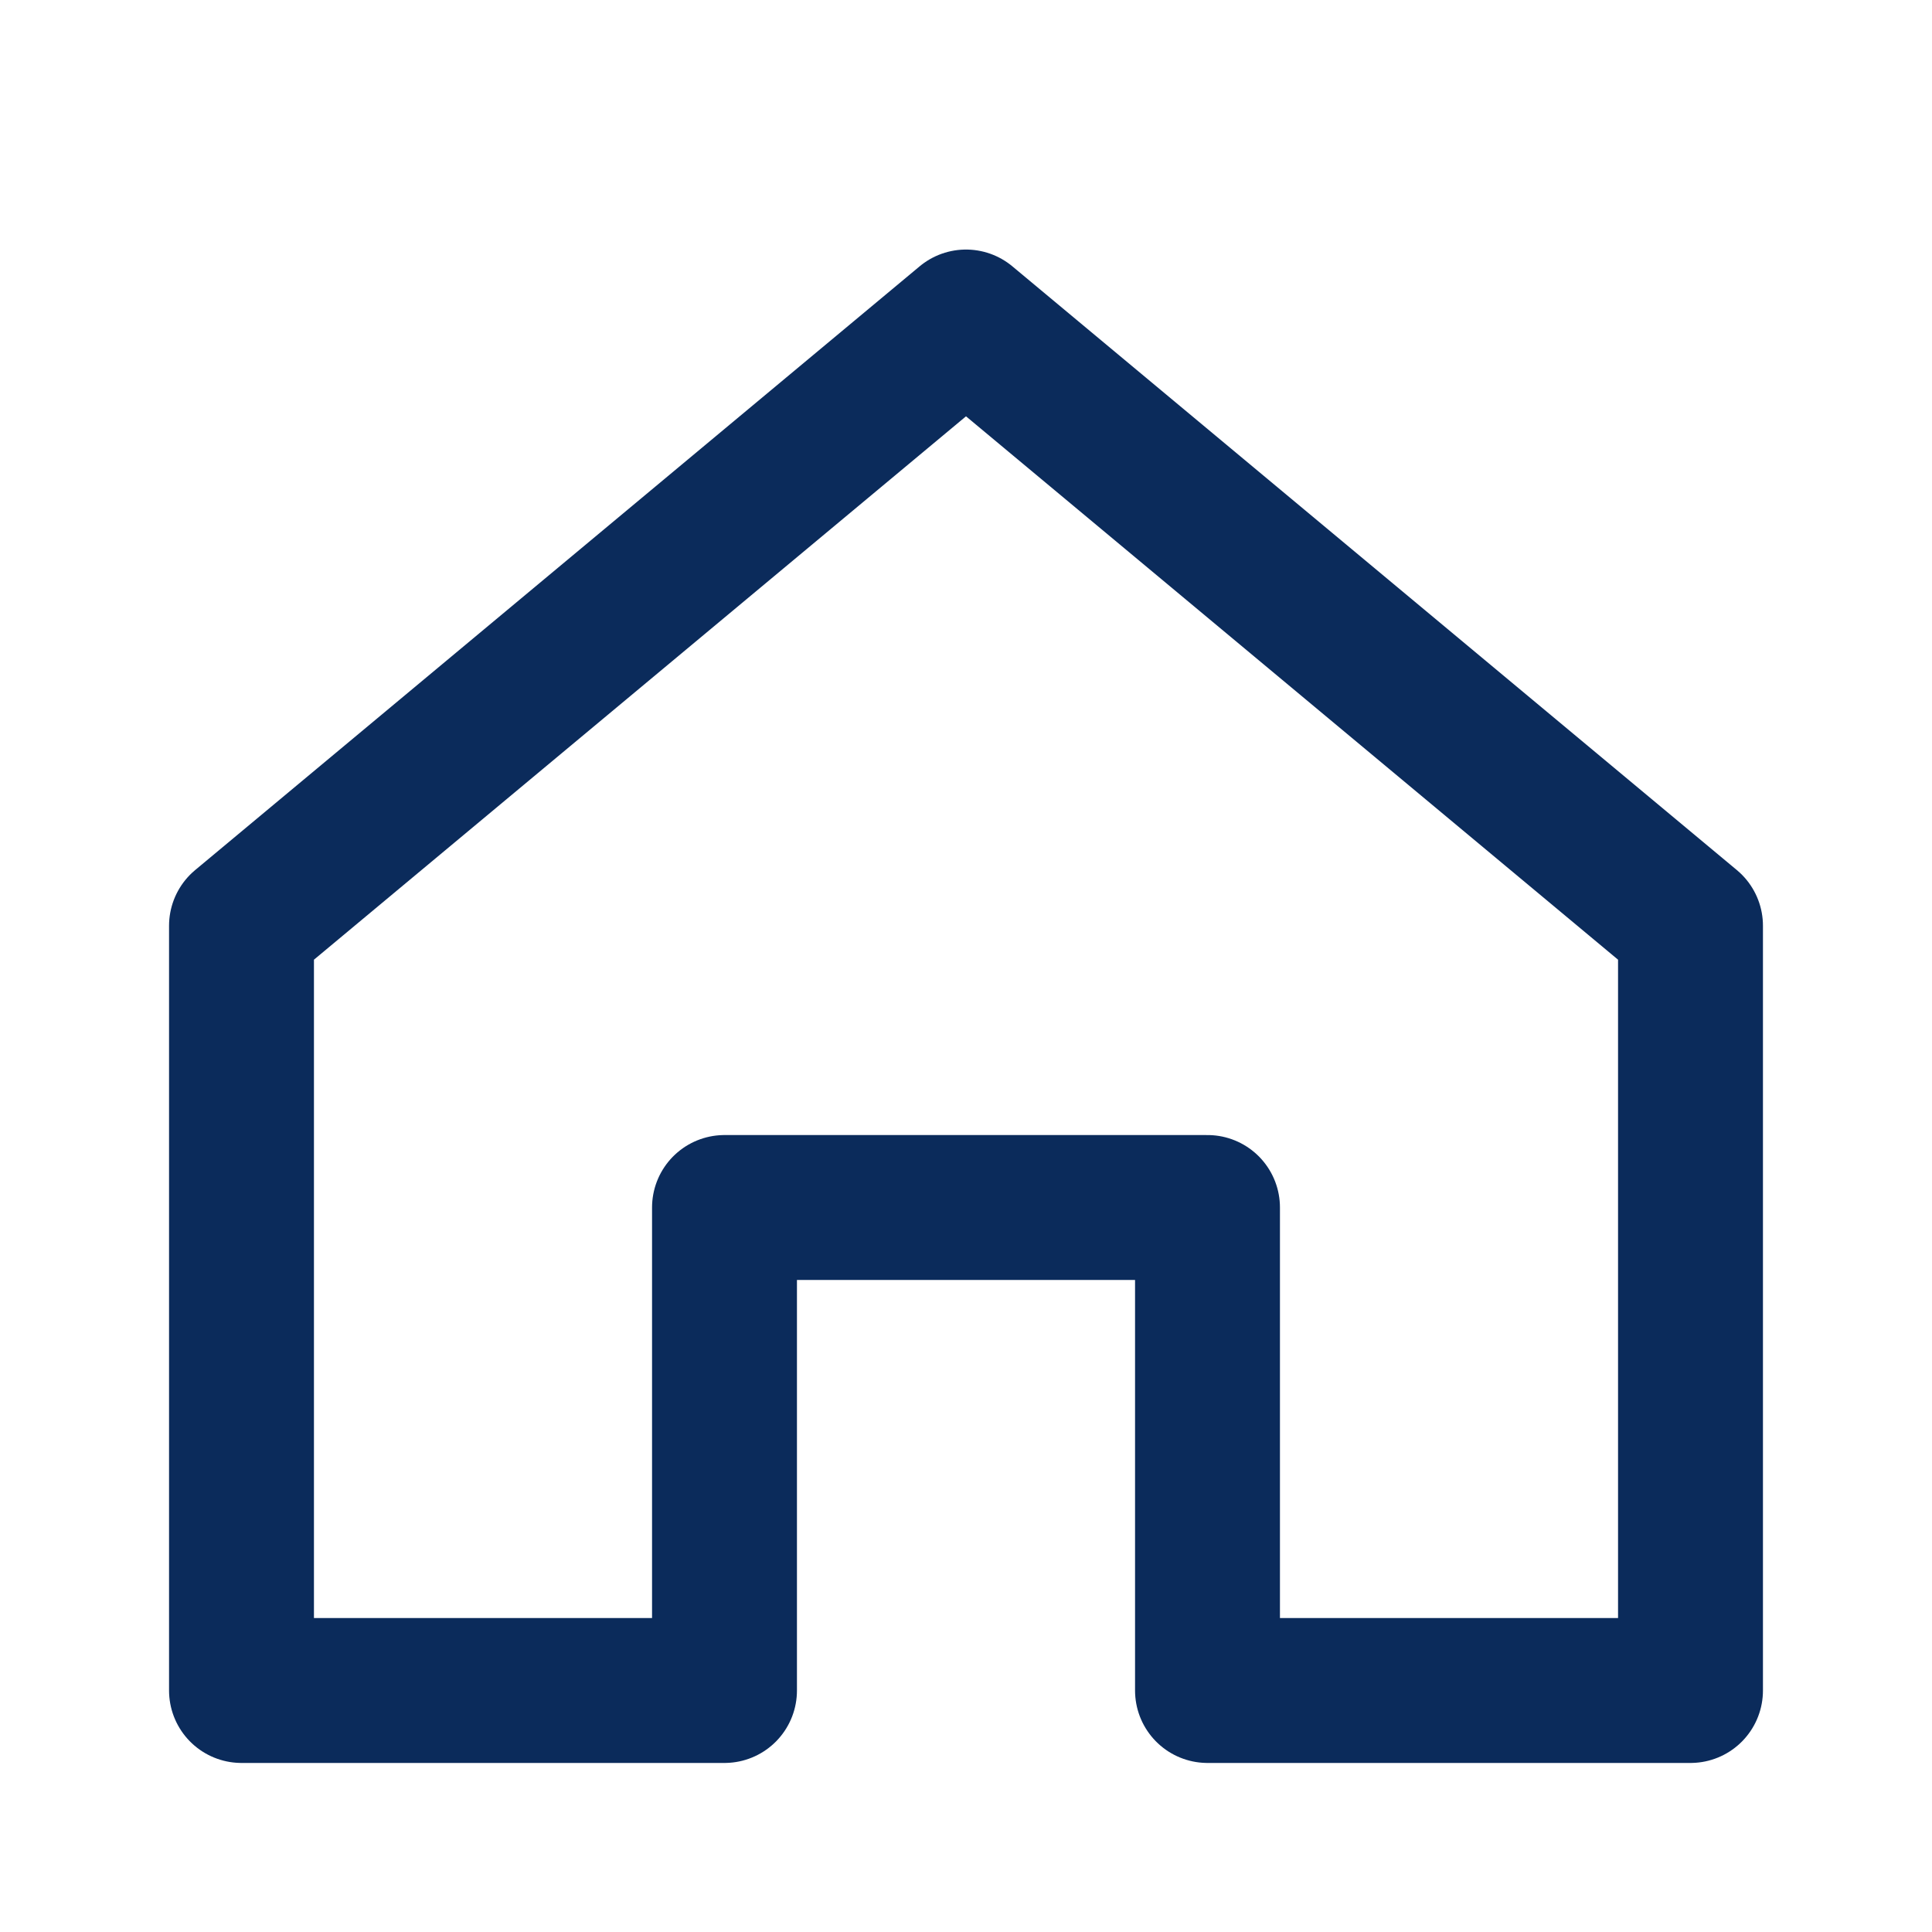
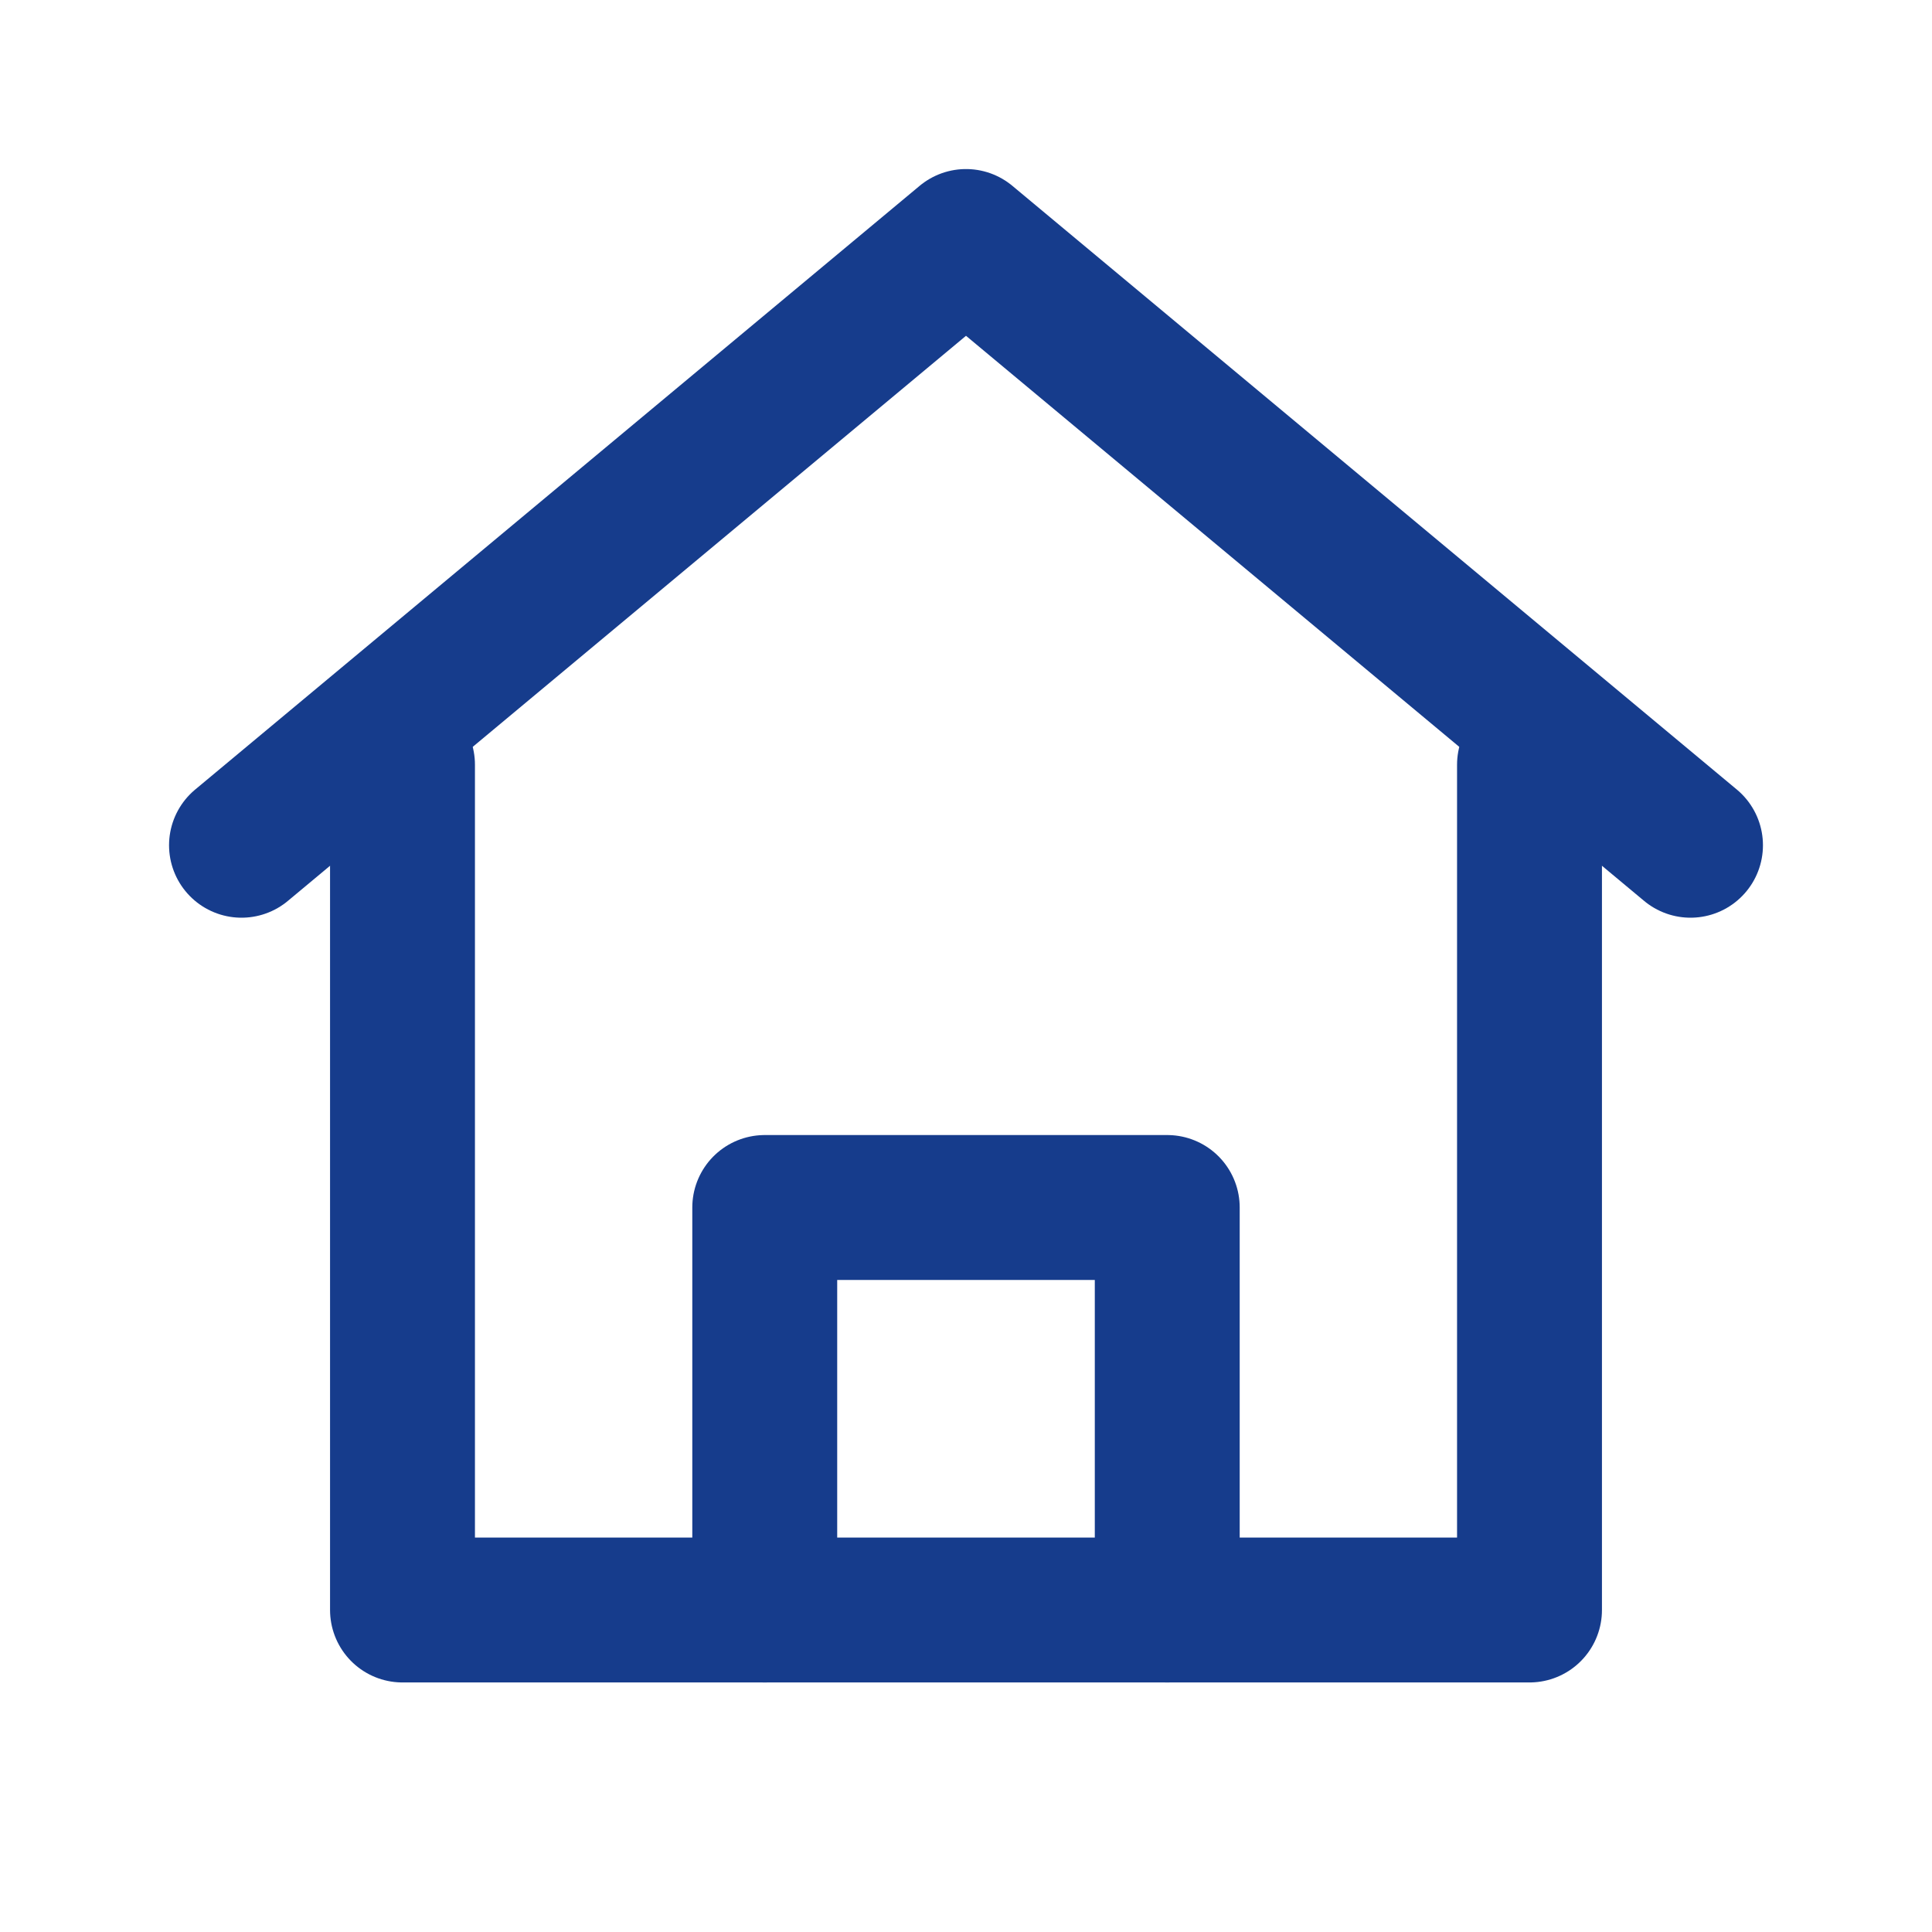
- <svg xmlns="http://www.w3.org/2000/svg" viewBox="0 0 24 24" fill="none" stroke="#0B2B5B" stroke-width="1.8" stroke-linecap="round" stroke-linejoin="round">
-   <path d="M3 11.5 12 4l9 7.5V21H15v-6H9v6H3z" />
+ <svg xmlns="http://www.w3.org/2000/svg" width="64" height="64" viewBox="0 0 24 24" fill="none" stroke="#163C8C" stroke-width="1.8" stroke-linecap="round" stroke-linejoin="round">
+   <path d="M3 10.5 12 3l9 7.5" />
+   <path d="M5 9.5V20h14V9.5" />
+   <path d="M9.5 20v-5h5v5" />
</svg>
